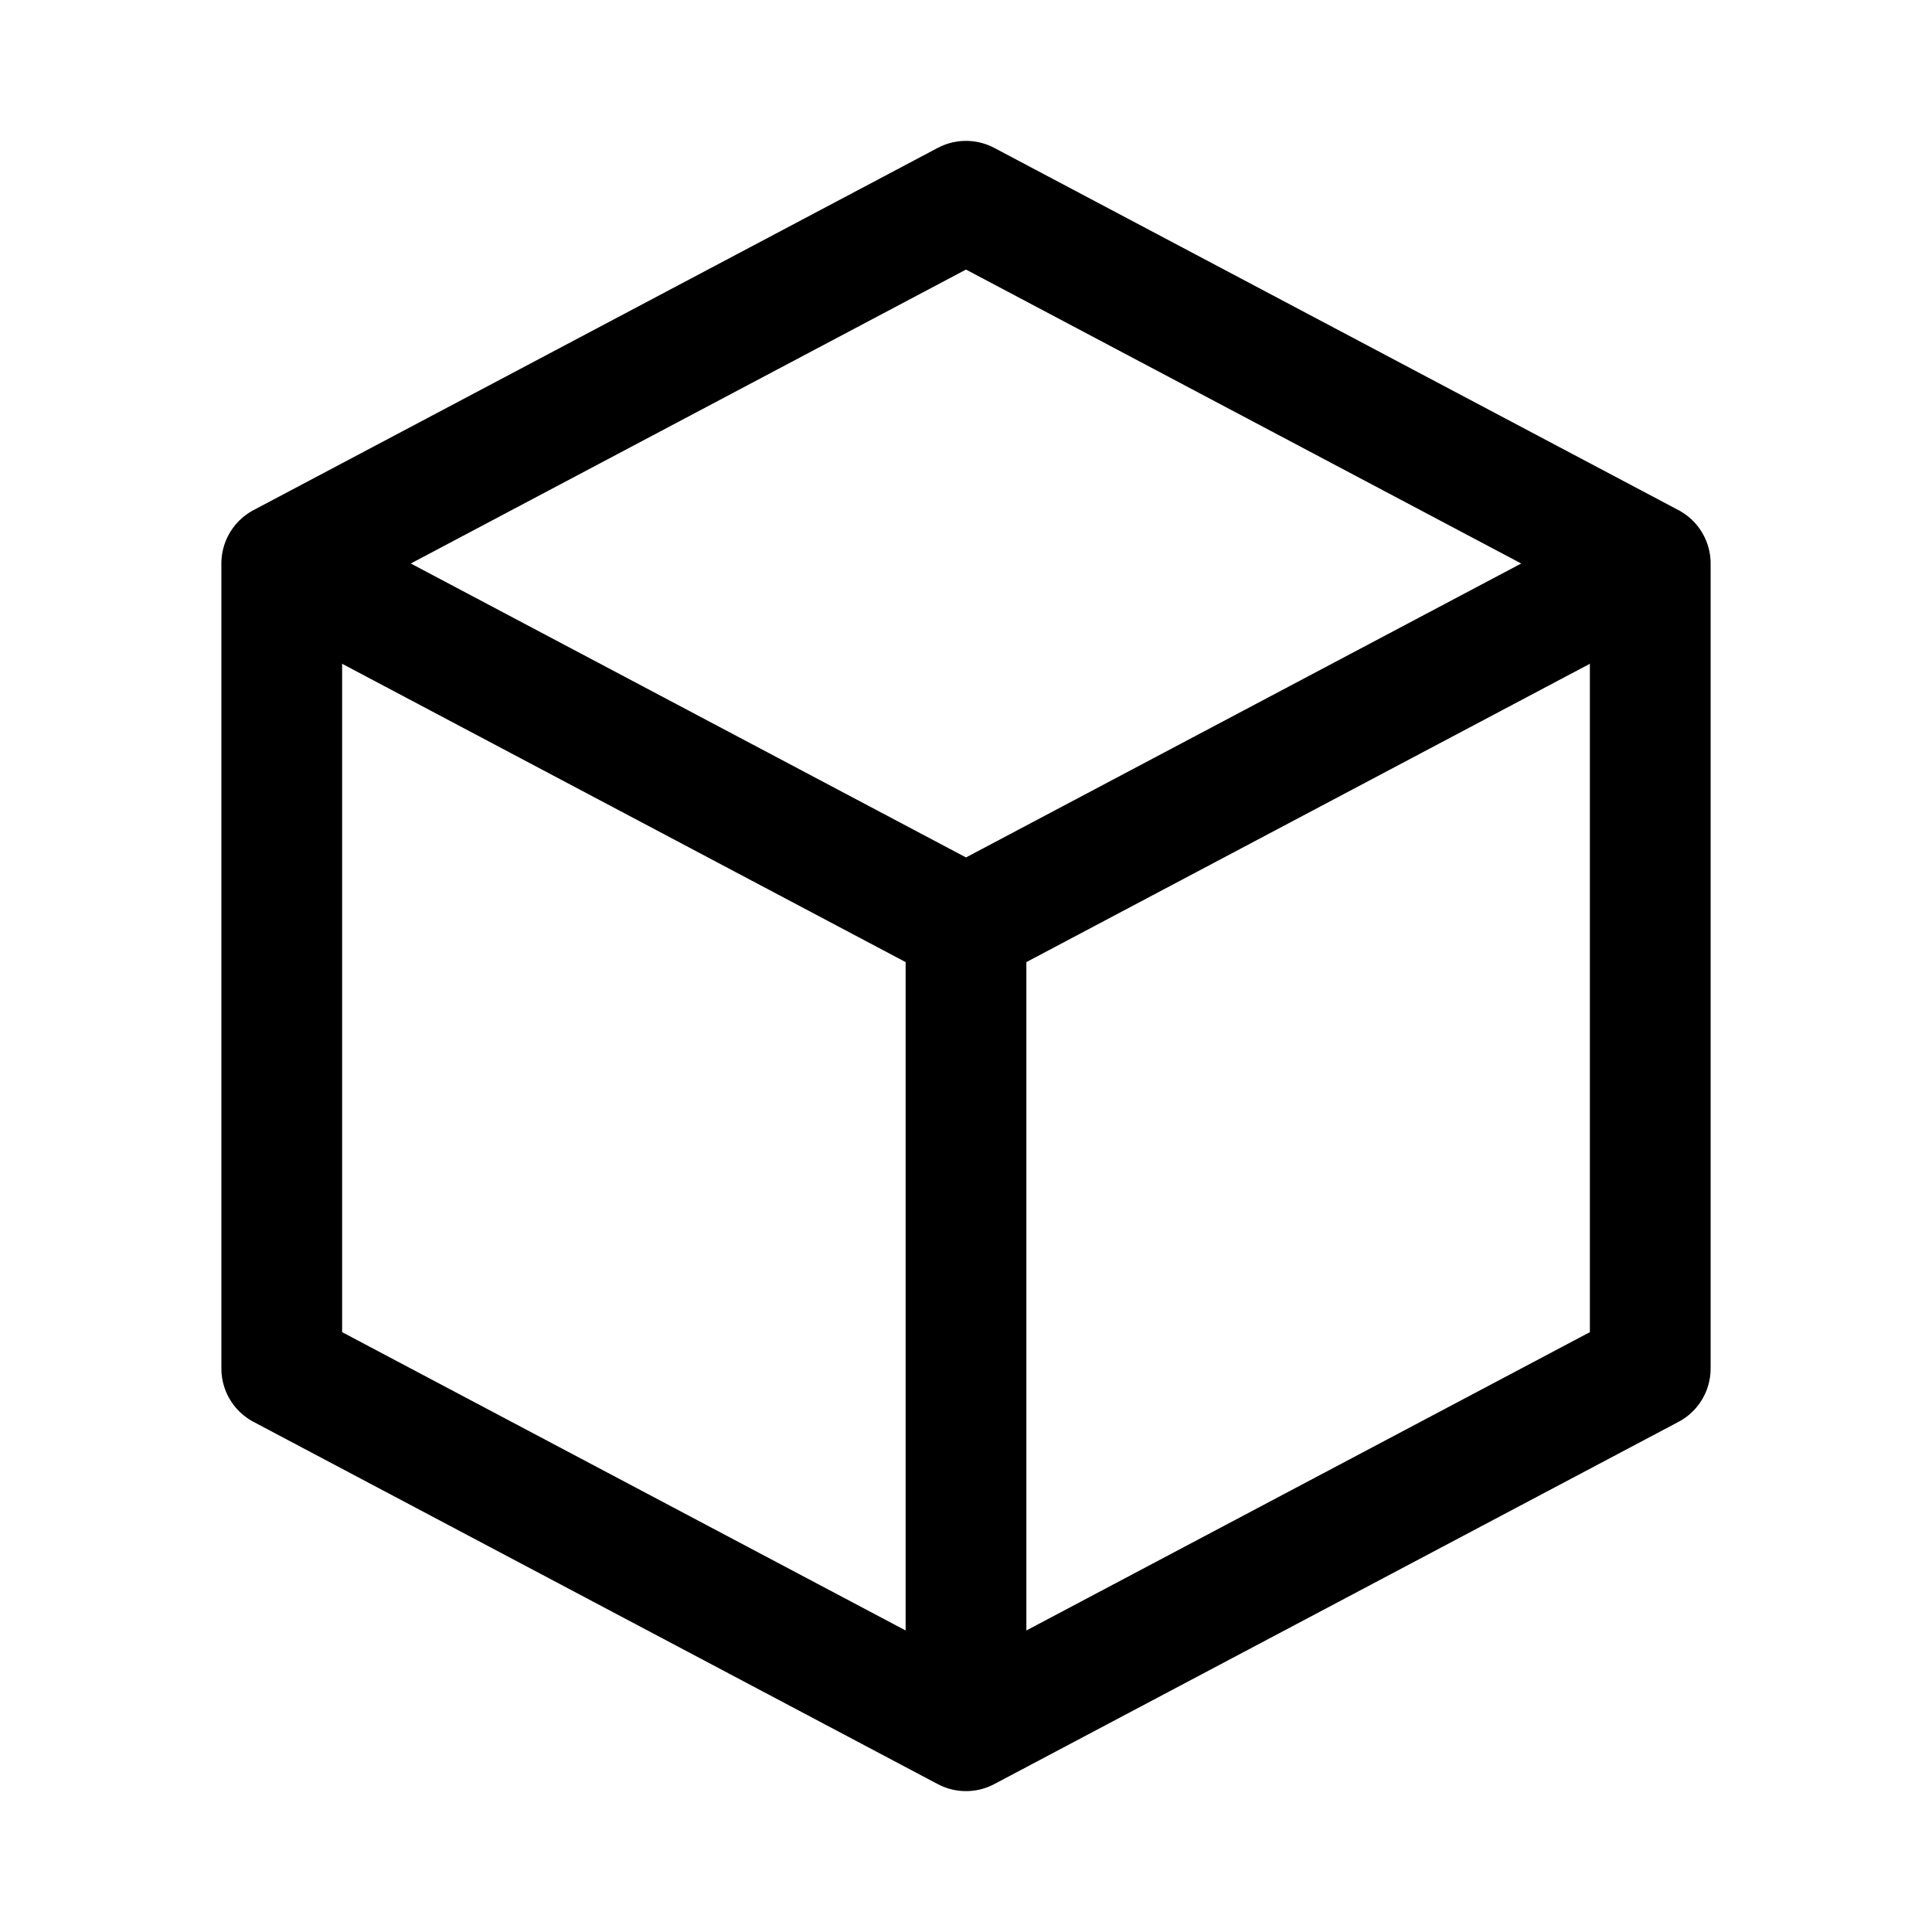
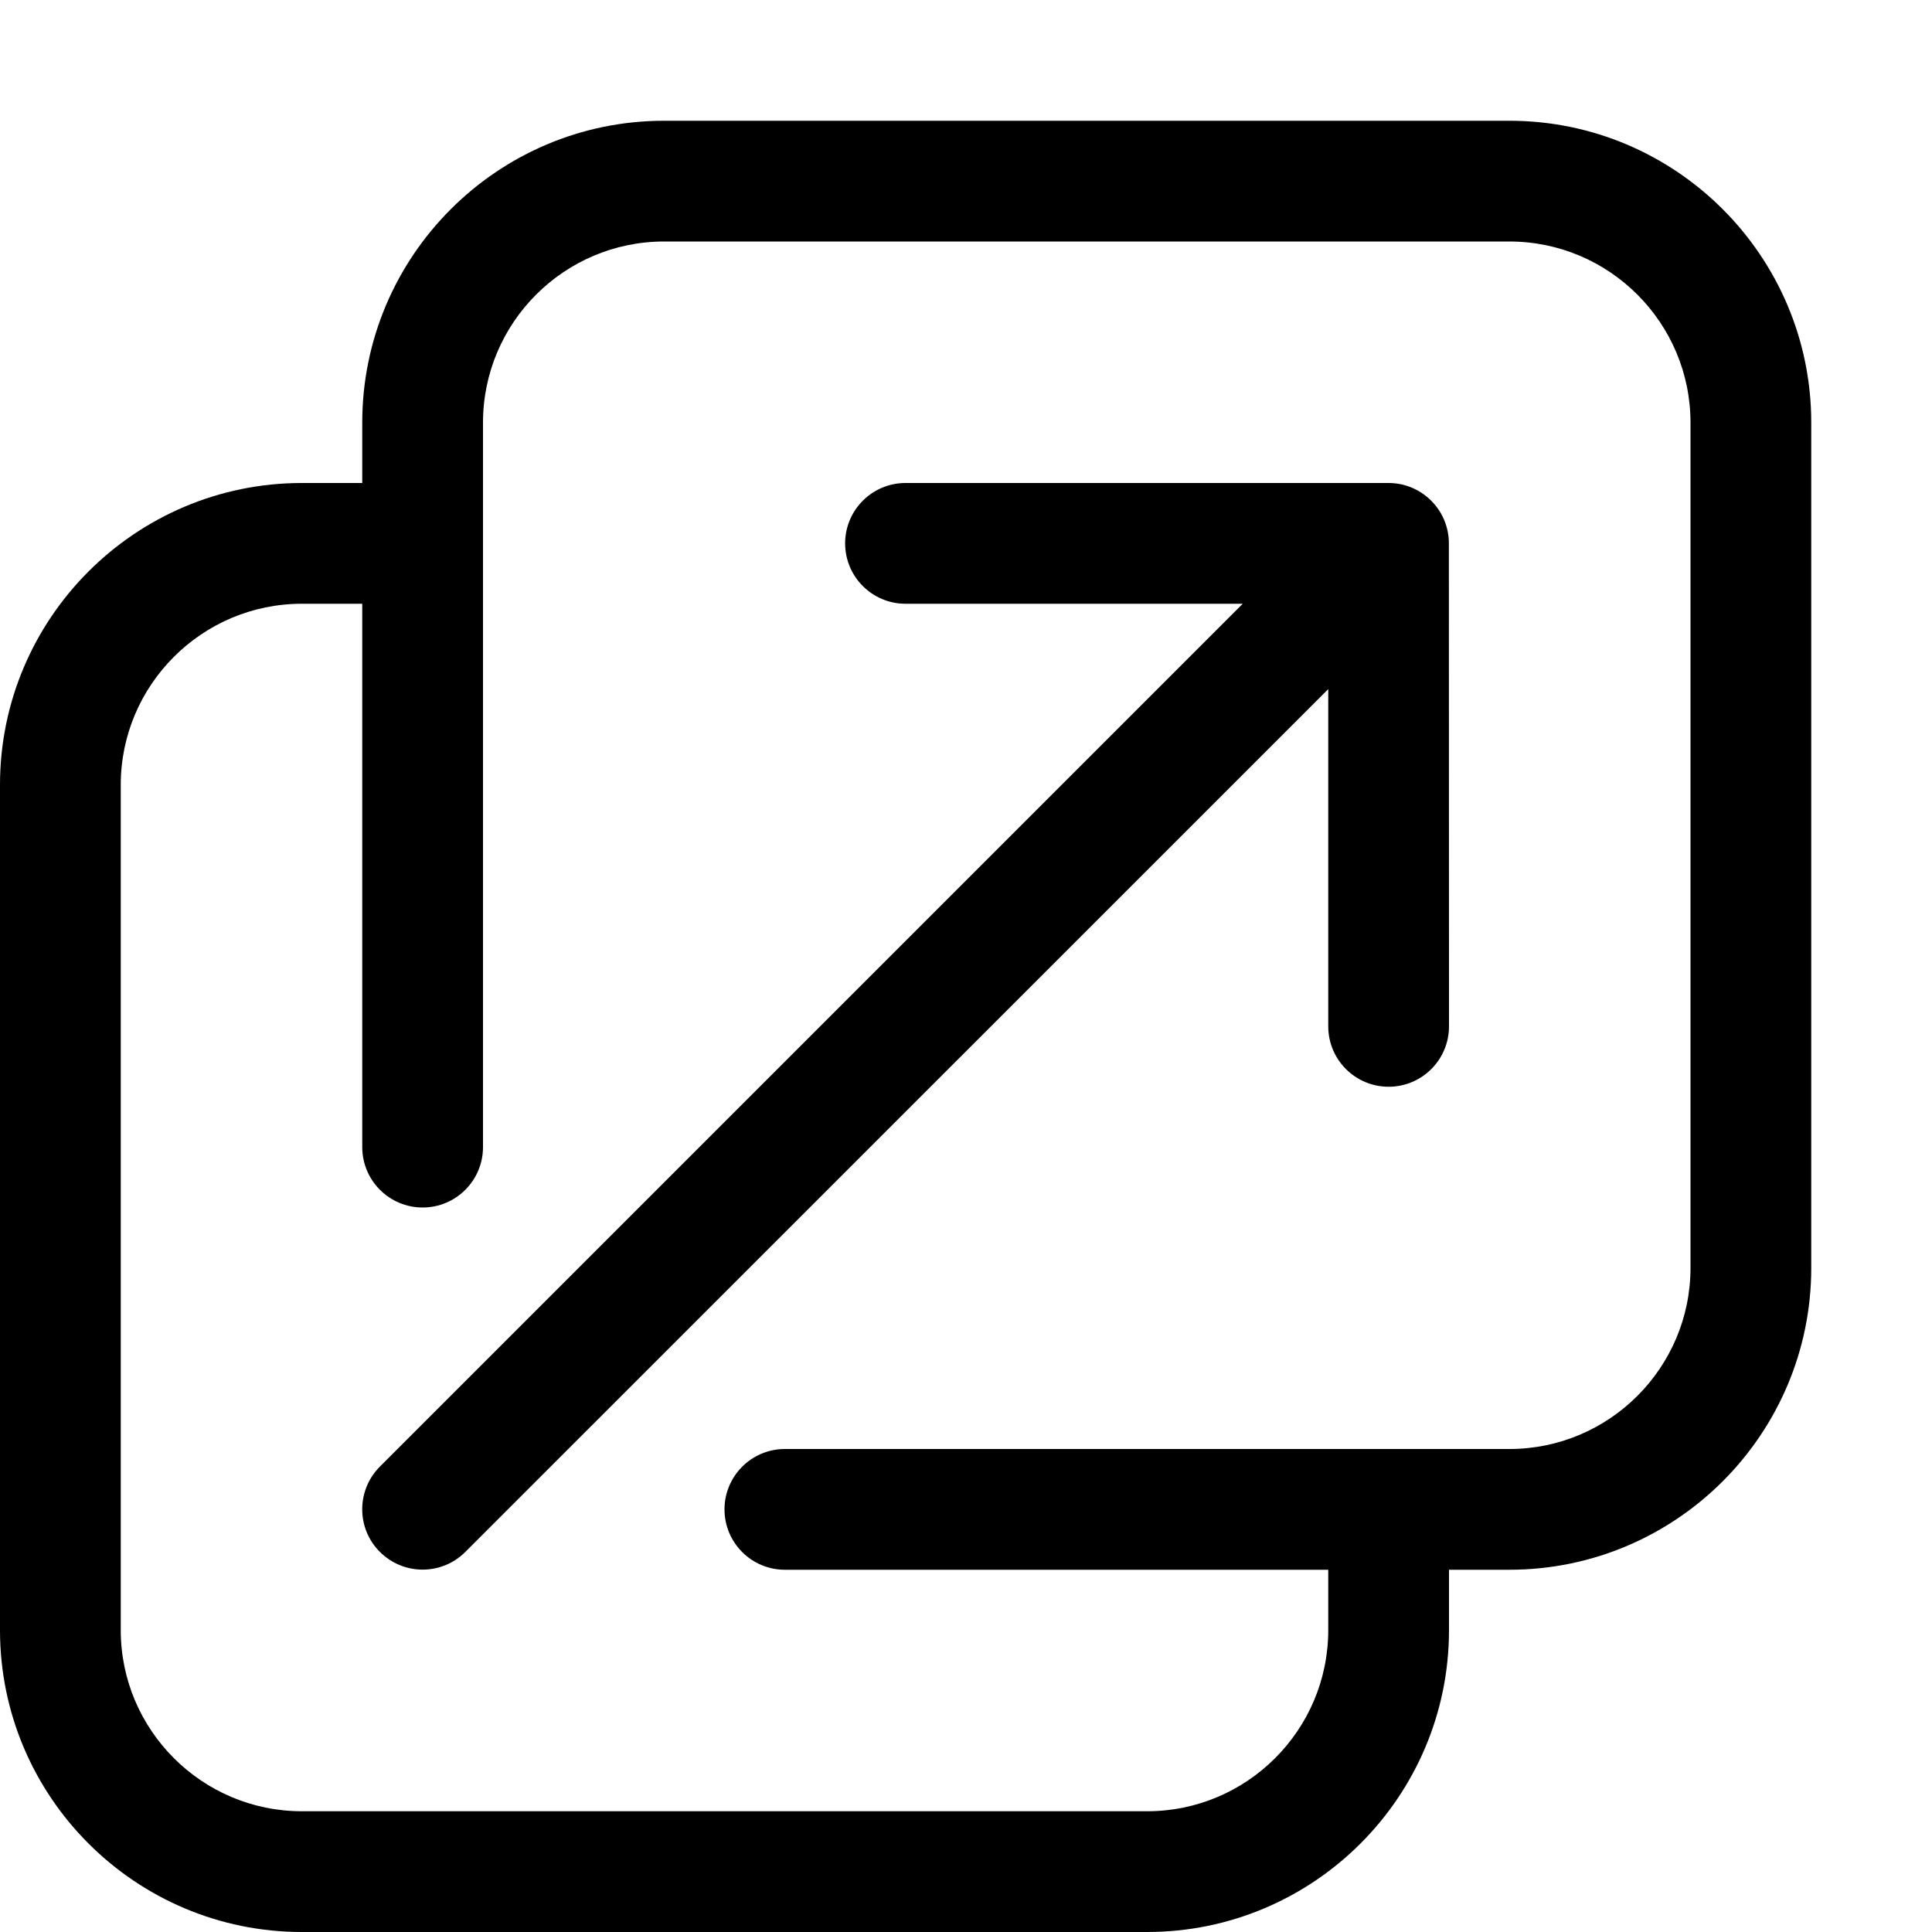
- <svg xmlns="http://www.w3.org/2000/svg" width="24" height="24" viewBox="0 0 24 24" fill="none" stroke="currentColor" stroke-width="1.5" stroke-linejoin="round">
-   <path d="M12 2.5 20.5 7v10L12 21.5 3.5 17V7z" />
-   <path d="M3.5 7 12 11.5 20.5 7M12 11.5v10" />
+ <svg xmlns="http://www.w3.org/2000/svg" width="16" height="16" viewBox="0 0 16 16" fill="currentColor">
+   <path d="M11.499 4C11.775 4 11.999 4.224 11.999 4.5L12 8.5C12 8.776 11.776 9 11.5 9C11.224 9 11 8.776 11 8.5V5.707L3.854 12.852C3.756 12.95 3.628 12.999 3.5 12.999C3.372 12.999 3.244 12.95 3.146 12.852C2.951 12.658 2.951 12.341 3.146 12.146L10.292 5H7.499C7.223 5 6.999 4.776 6.999 4.5C6.999 4.224 7.223 4 7.499 4H11.499Z" />
+   <path fill-rule="evenodd" clip-rule="evenodd" d="M12.5 1C13.879 1 15 2.121 15 3.5V10.5C15 11.879 13.879 13 12.5 13H12V13.5C12 14.879 10.879 16 9.5 16H2.5C1.121 16 0 14.879 0 13.5V6.5C0 5.121 1.121 4 2.5 4H3V3.5C3 2.121 4.121 1 5.5 1H12.5ZM5.5 2C4.673 2 4 2.673 4 3.5V9.5C4 9.776 3.776 10 3.5 10C3.224 10 3 9.776 3 9.5V5H2.5C1.673 5 1 5.673 1 6.5V13.5C1 14.327 1.673 15 2.5 15H9.5C10.327 15 11 14.327 11 13.5V13H6.5C6.224 13 6 12.776 6 12.5C6 12.224 6.224 12 6.5 12H12.5C13.327 12 14 11.327 14 10.5V3.5C14 2.673 13.327 2 12.5 2H5.5Z" />
</svg>
